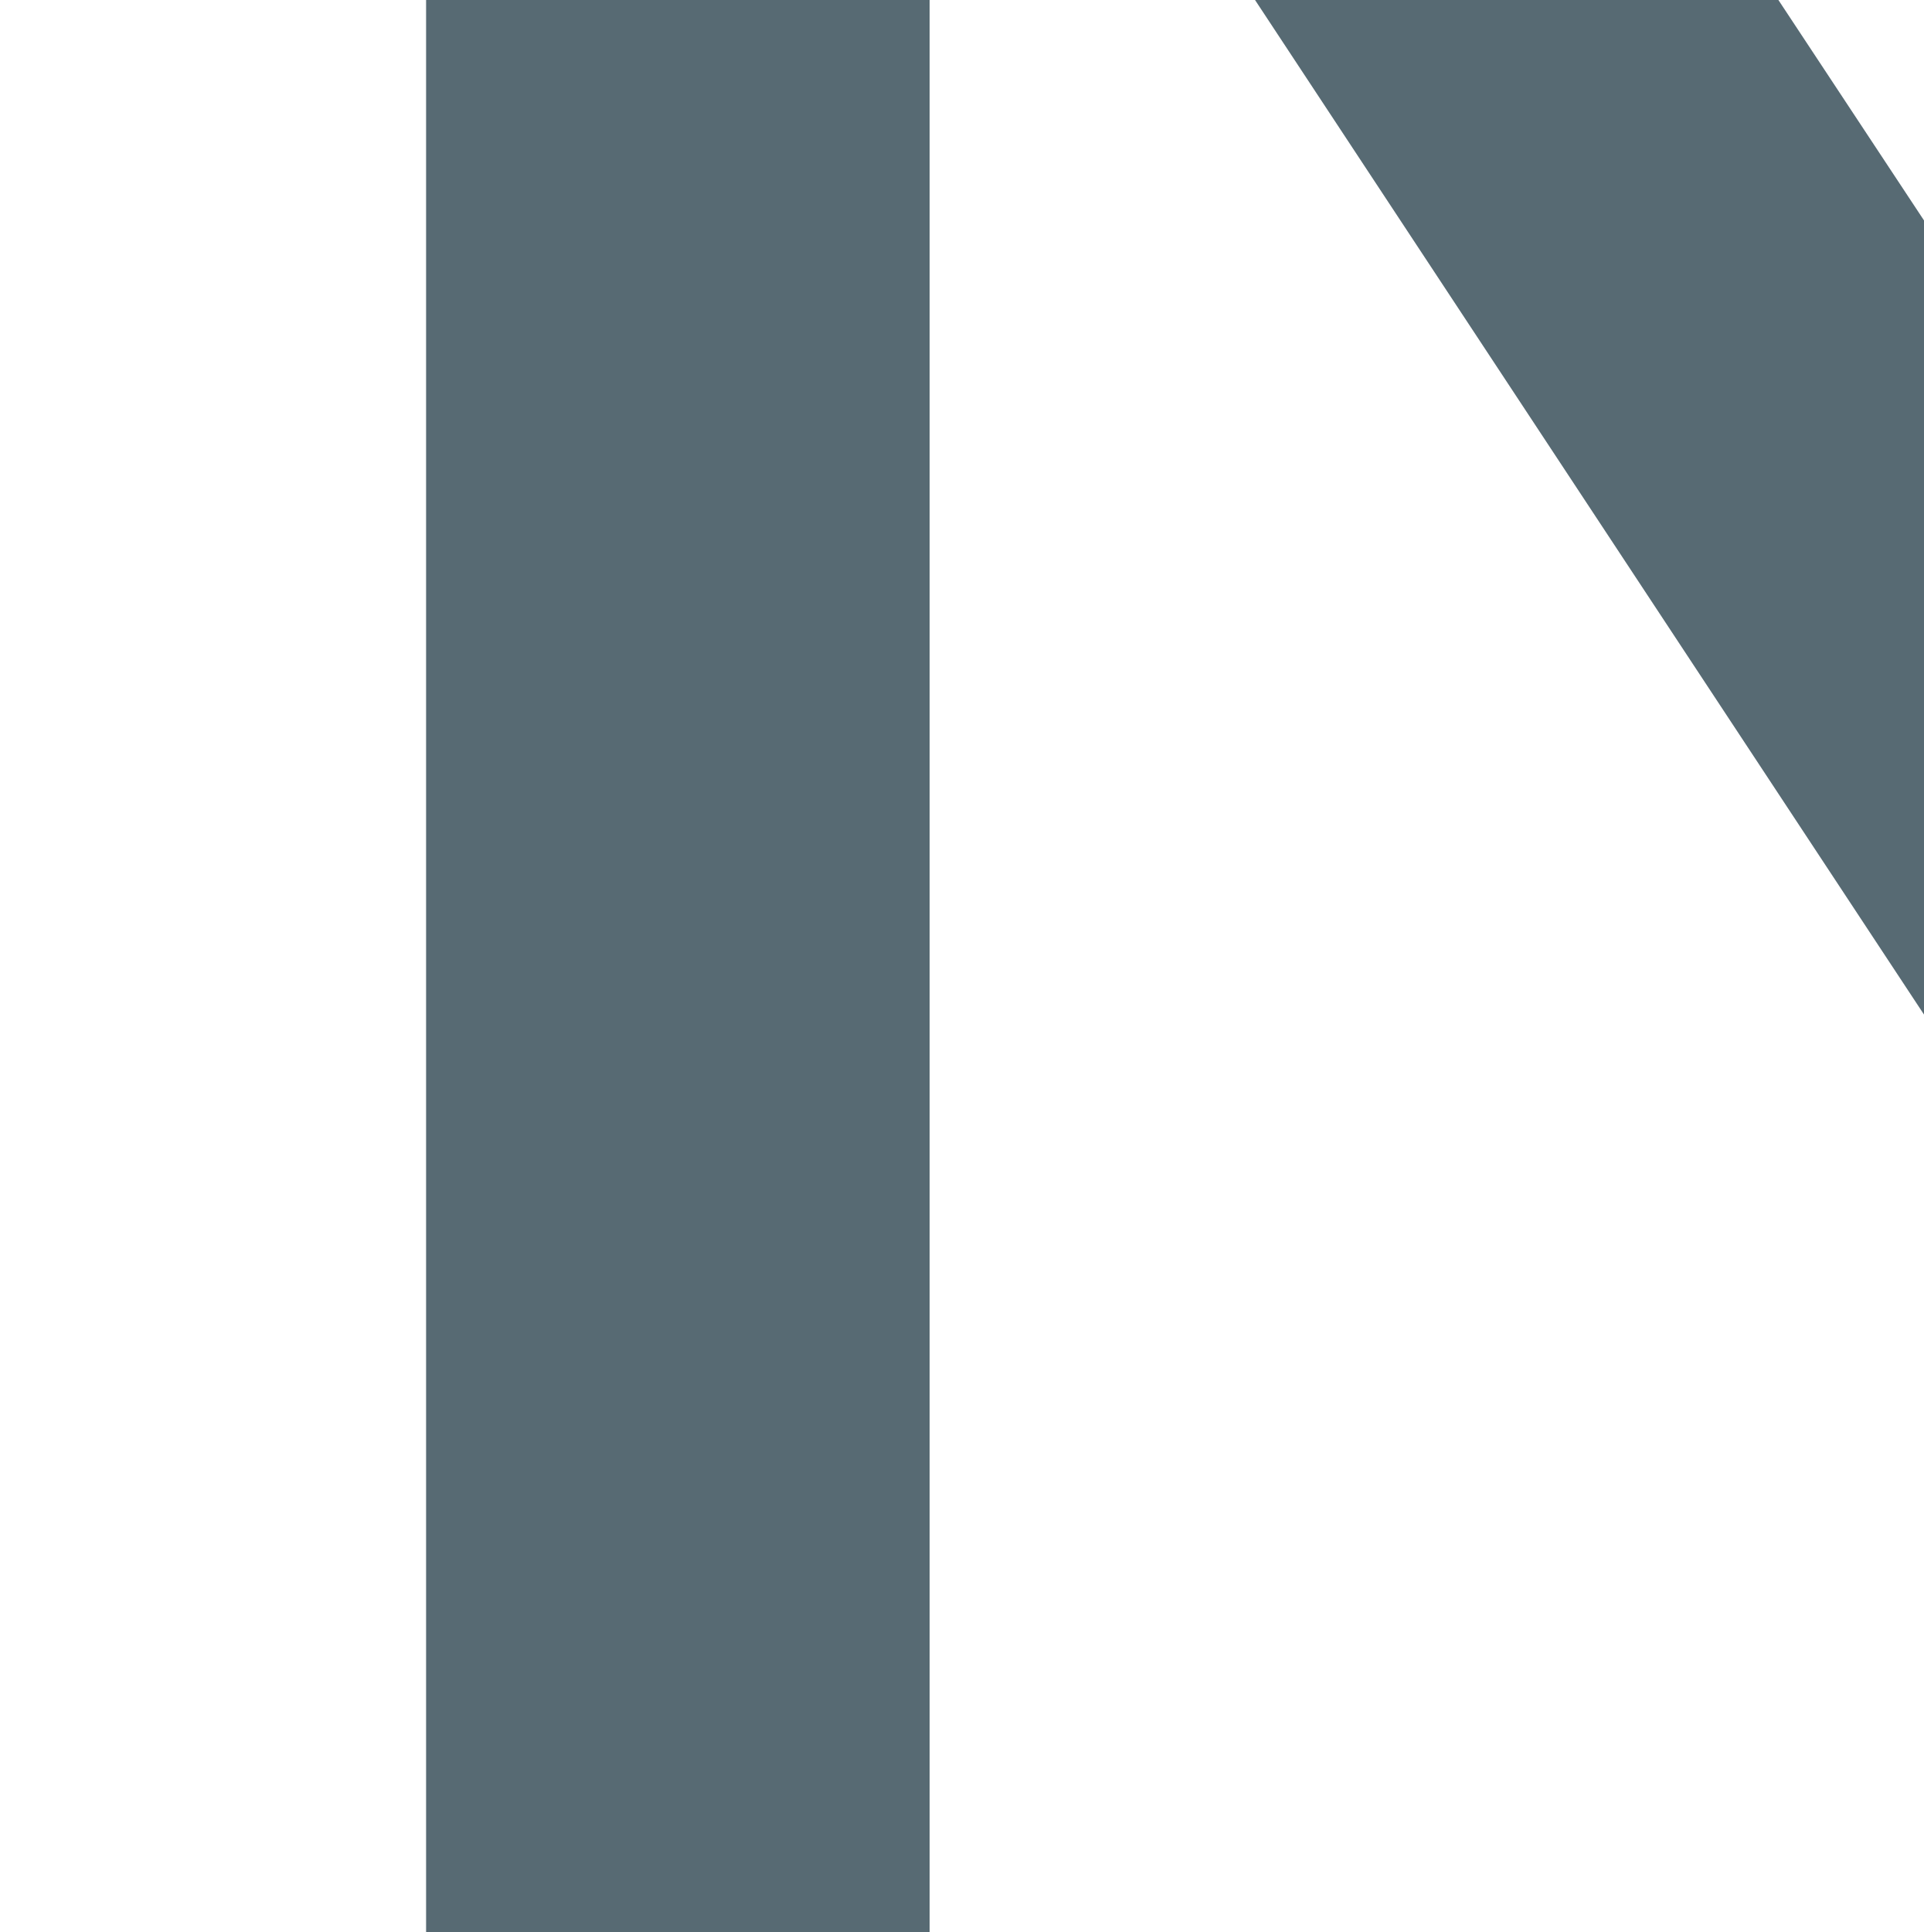
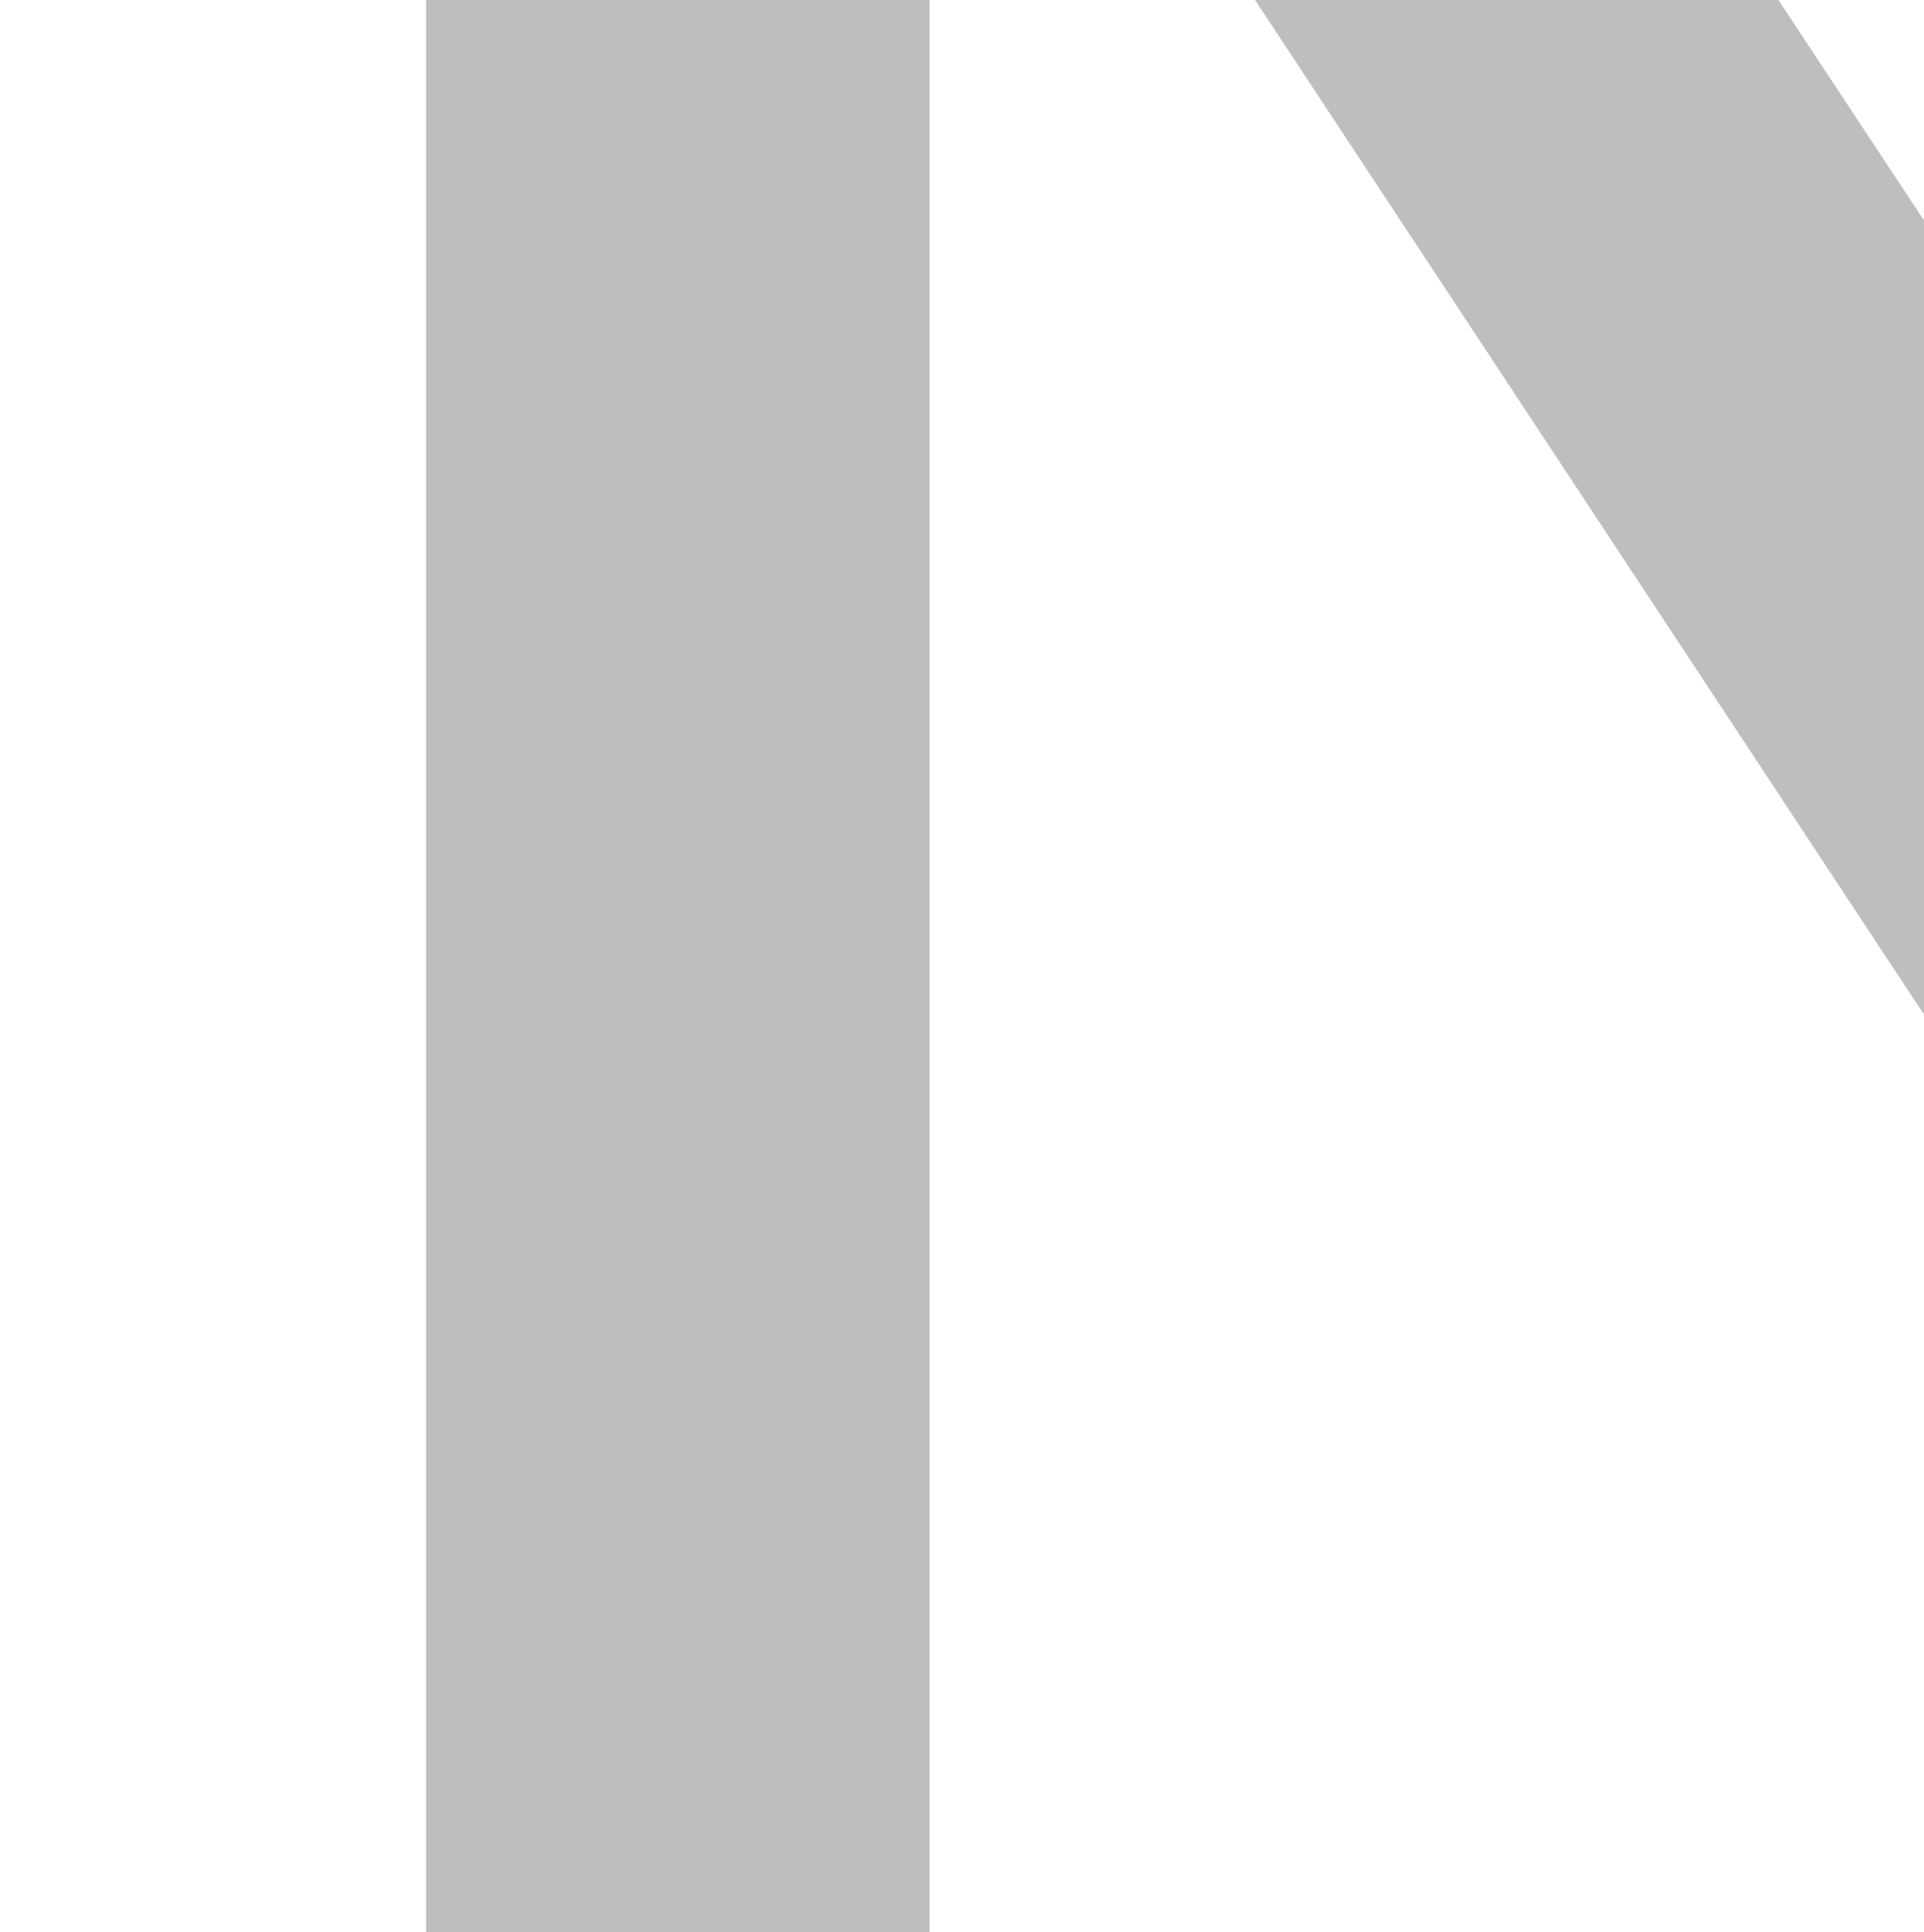
<svg xmlns="http://www.w3.org/2000/svg" viewBox="0 0 229 230" fill="none">
-   <path d="M411.782 306.912H351.827L110.687 -58.75V306.912H50.732V-152.966H110.687L351.827 212.038V-152.966H411.782V306.912Z" fill="#455A64" fill-opacity="0.9" />
+   <path d="M411.782 306.912H351.827L110.687 -58.75V306.912H50.732V-152.966H110.687L351.827 212.038V-152.966H411.782V306.912Z" fill="#AEAEAE" fill-opacity="0.8" />
</svg>
